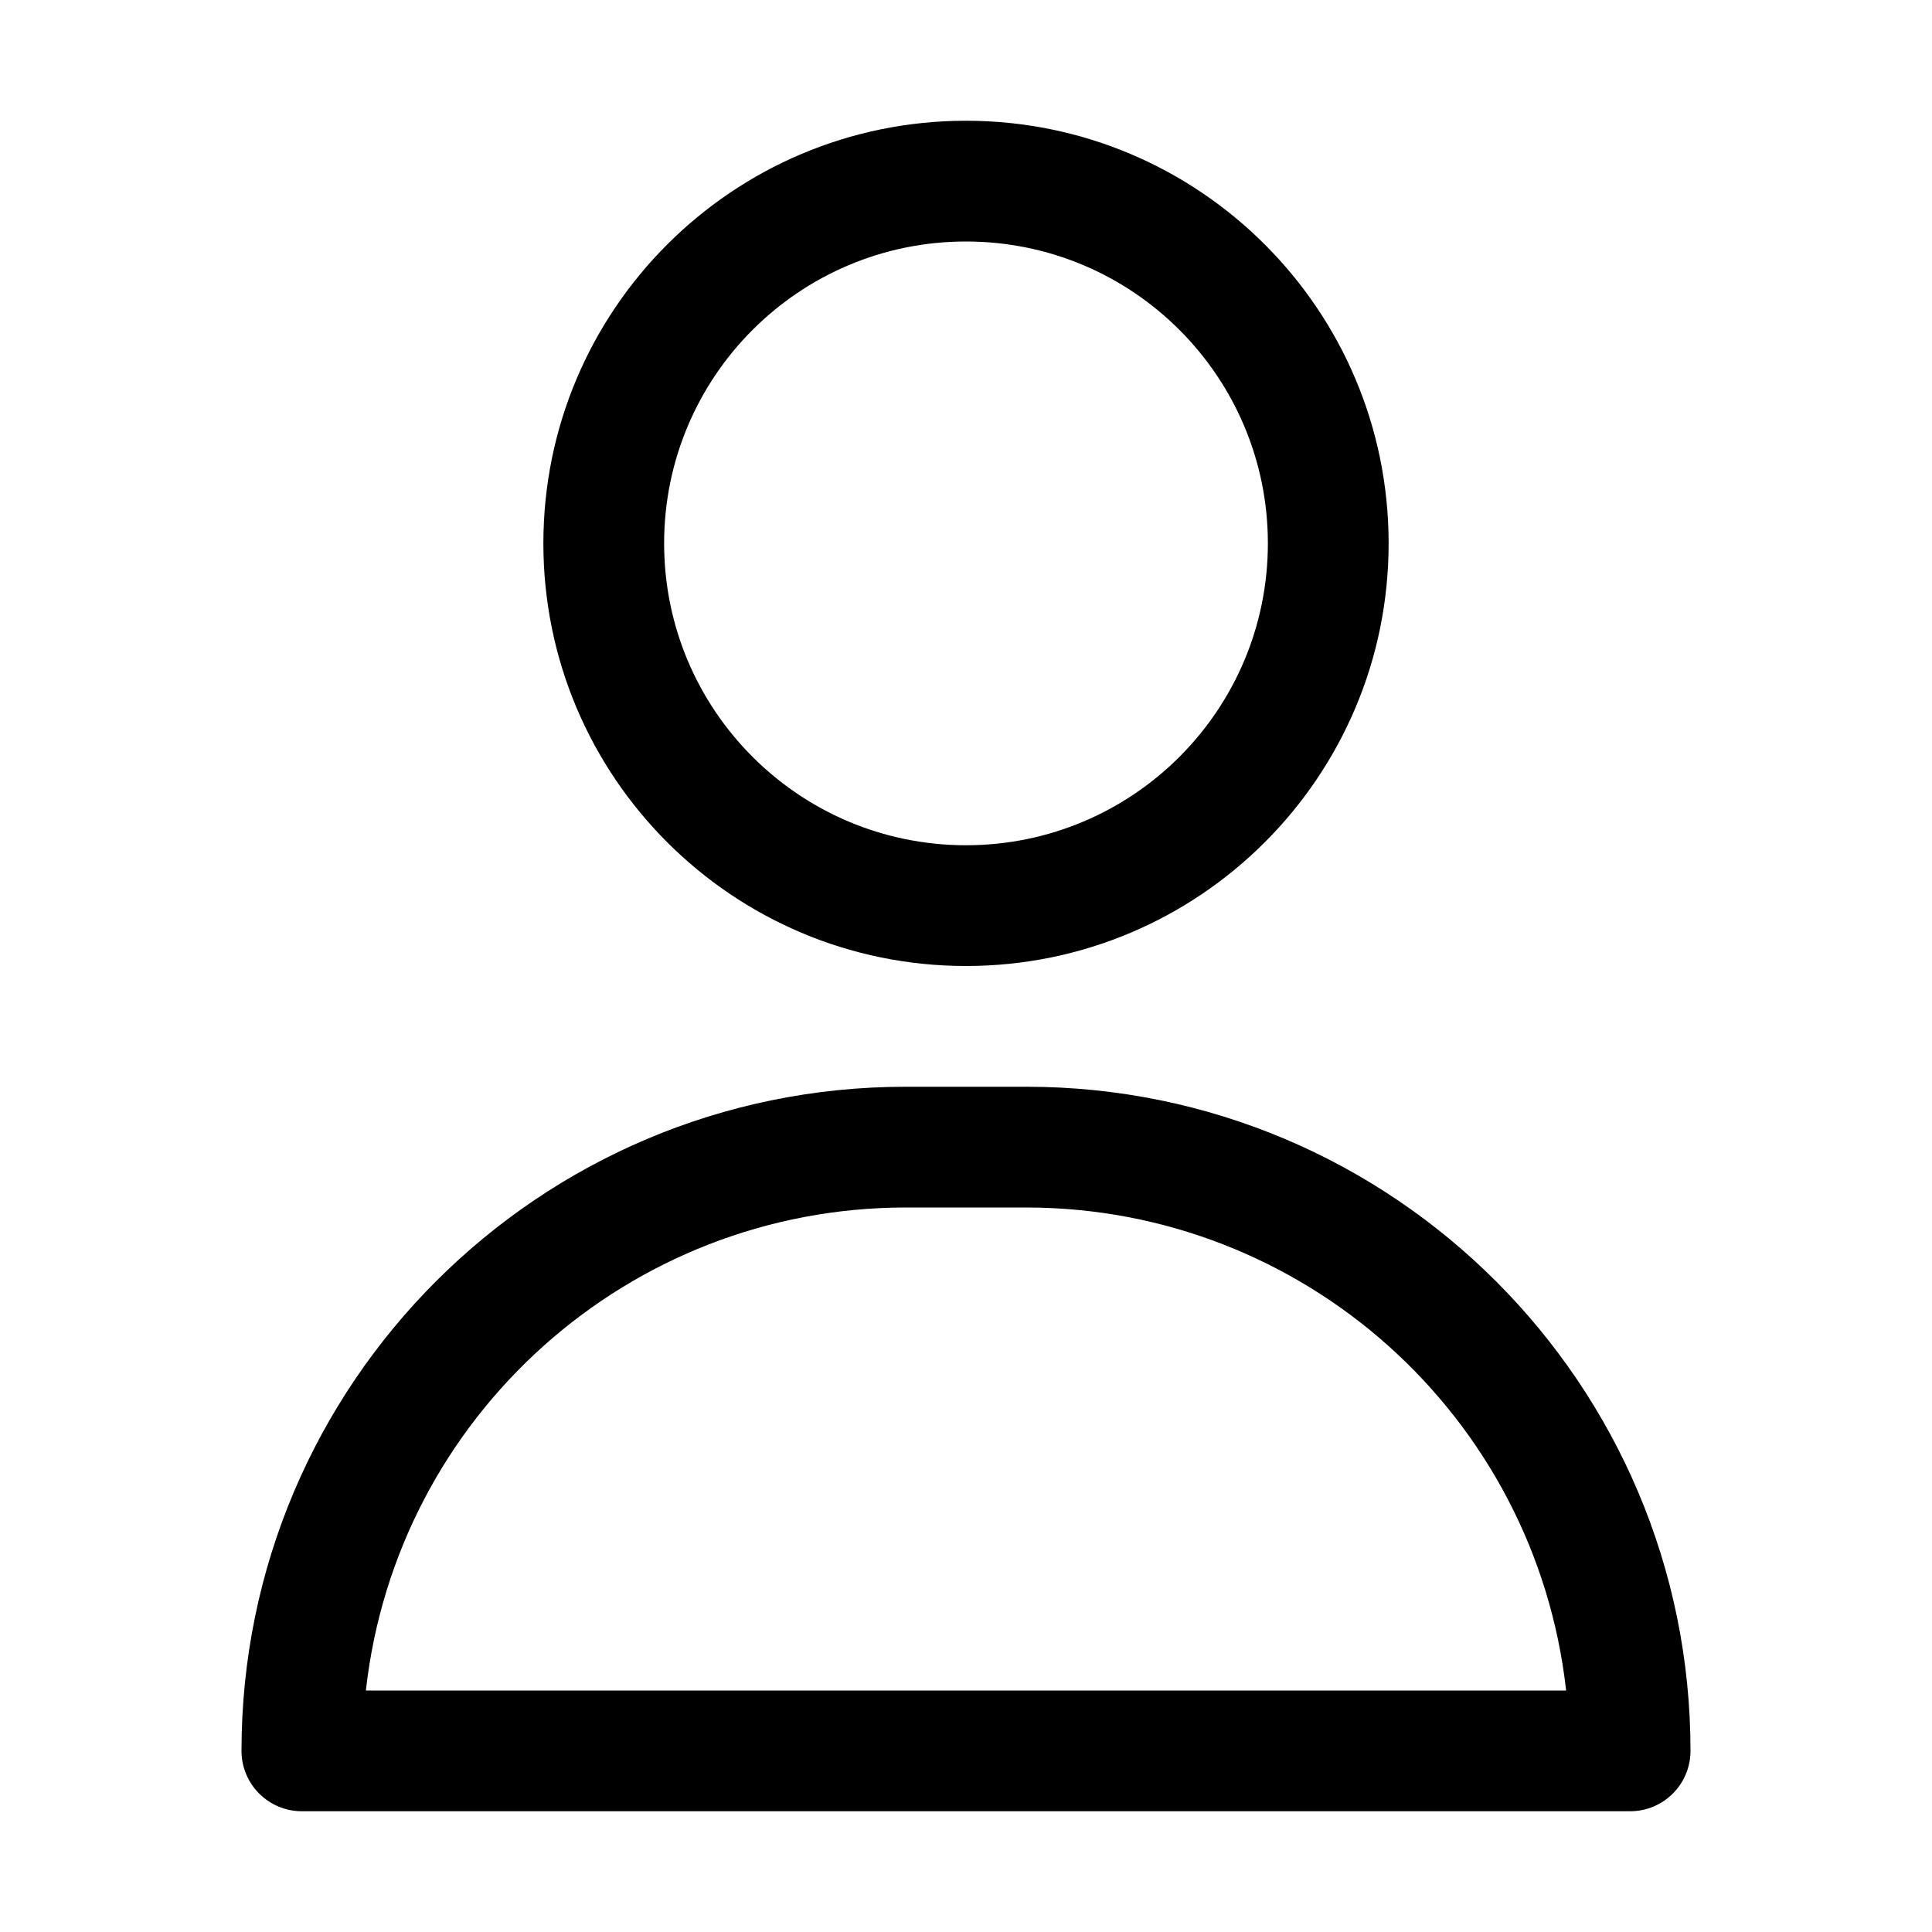
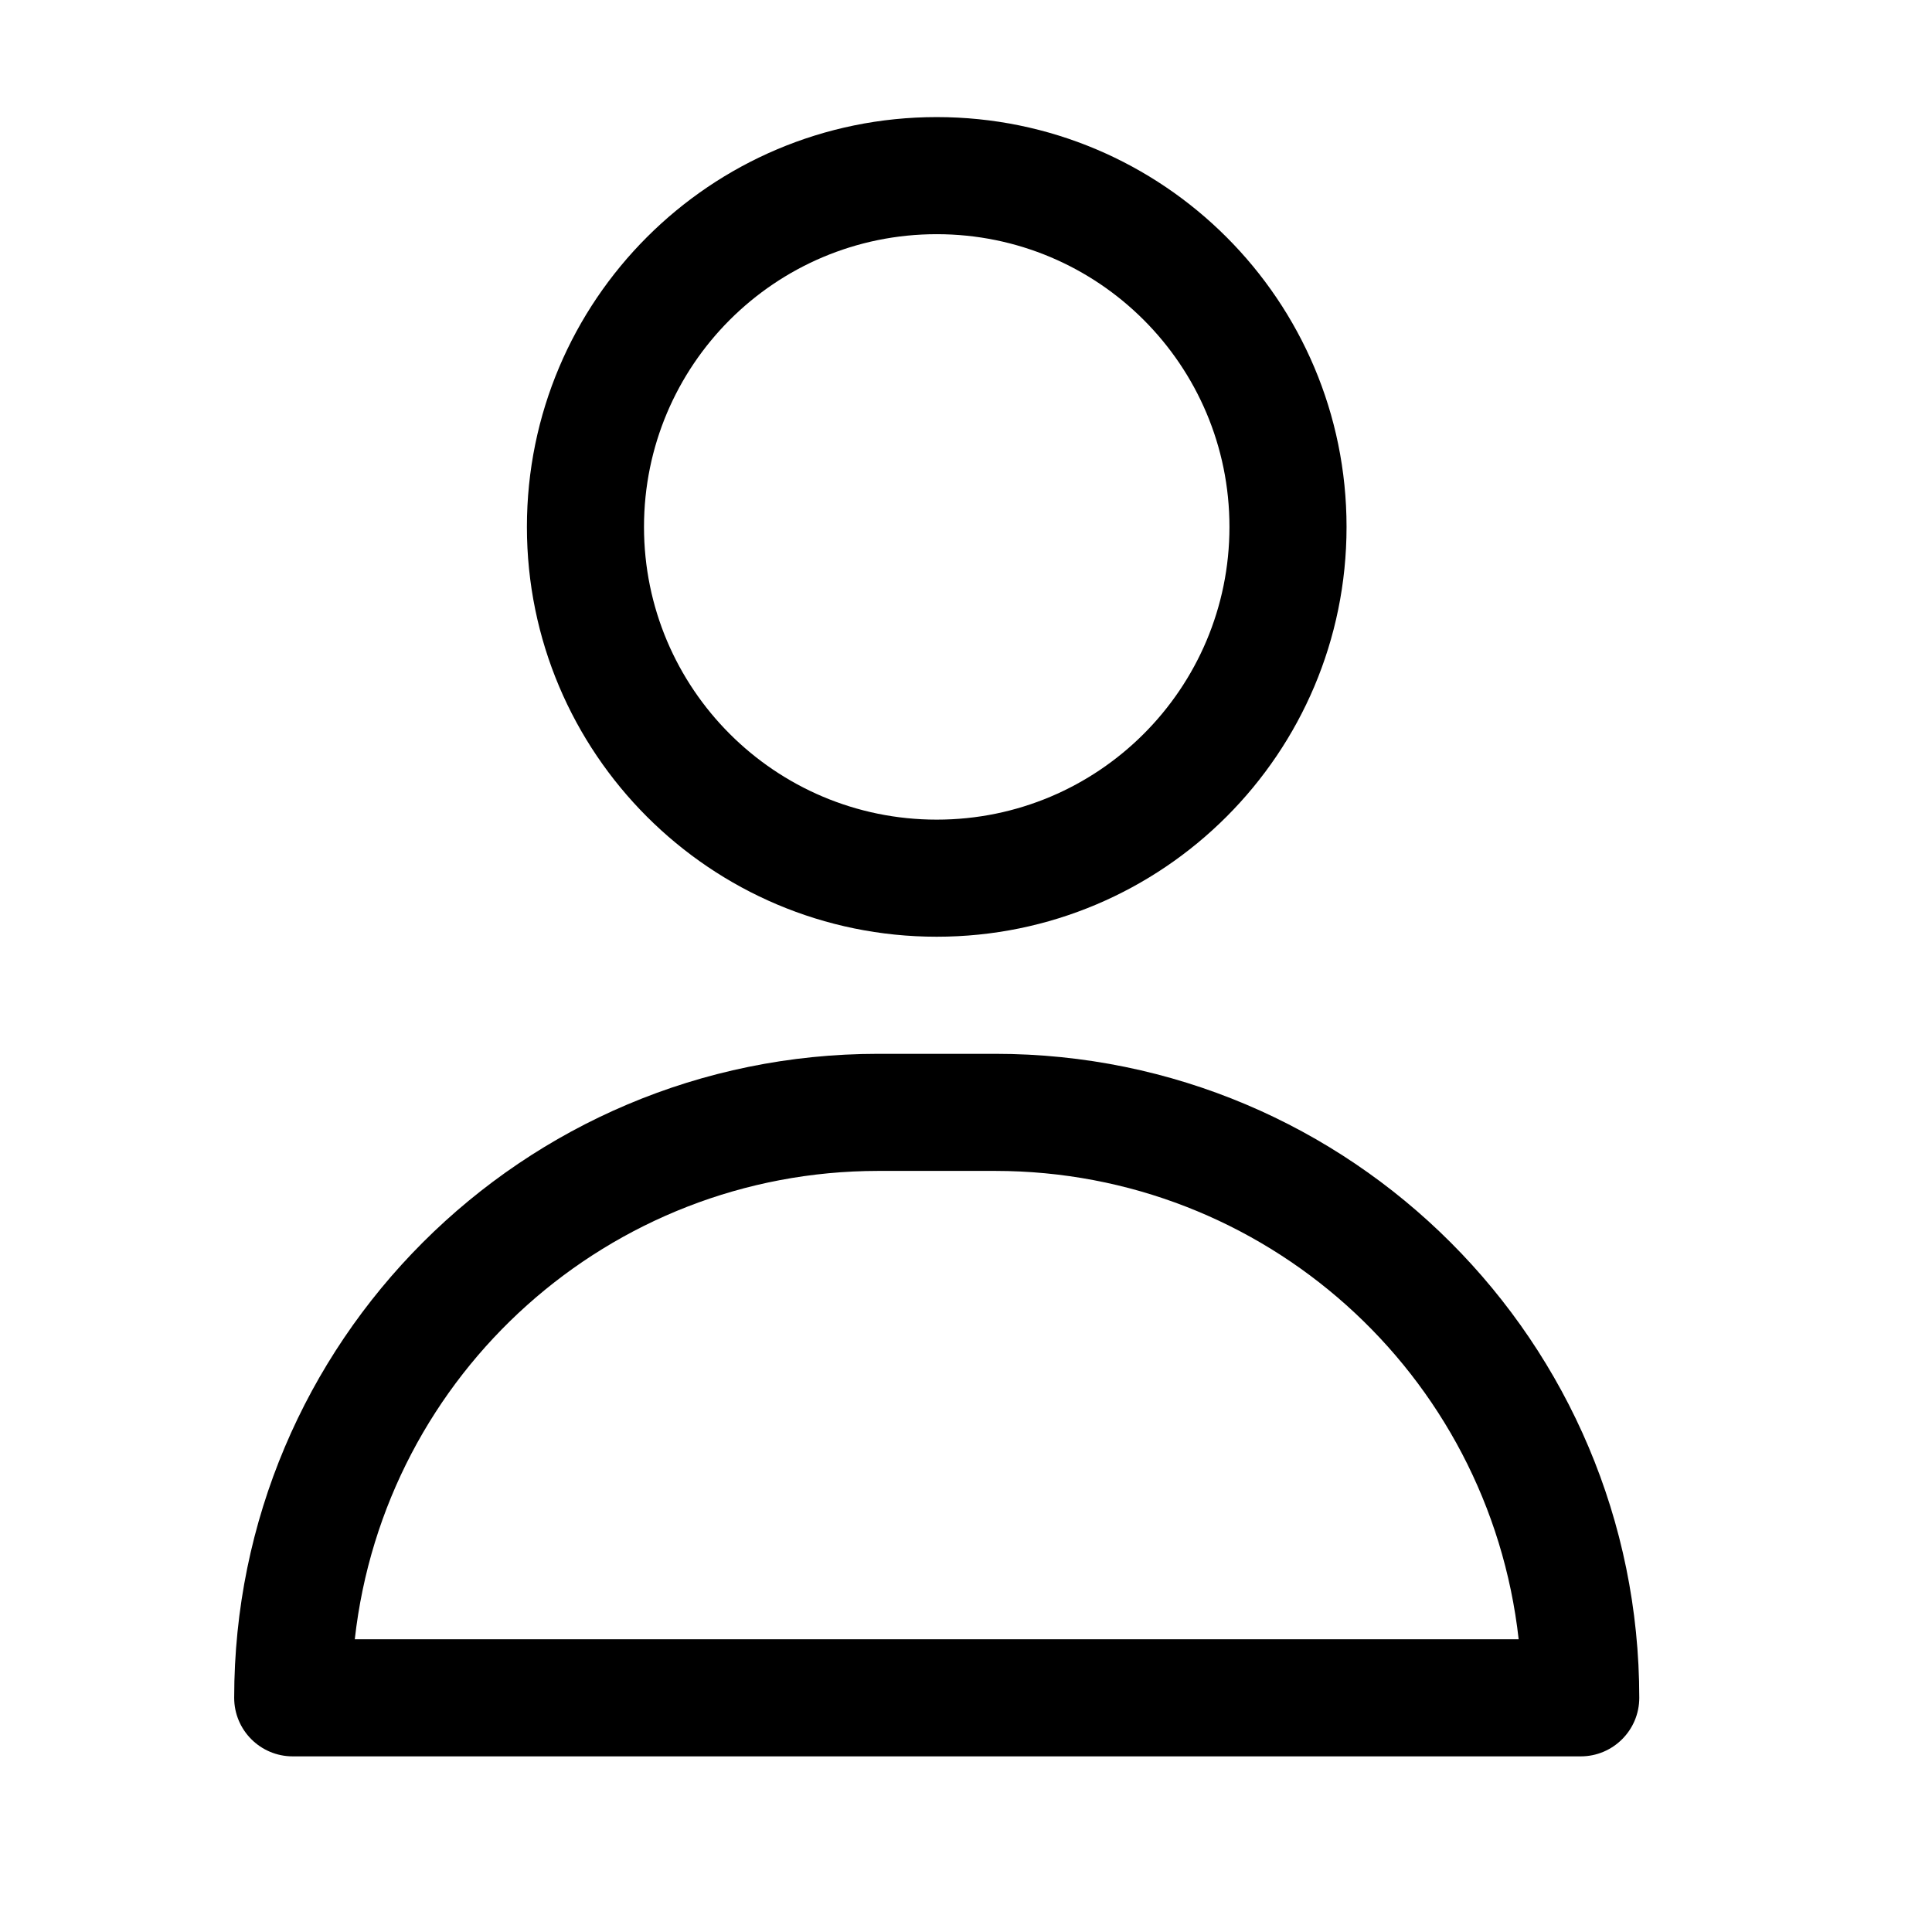
- <svg xmlns="http://www.w3.org/2000/svg" fill="#000000" viewBox="0 0 32 32">
+ <svg xmlns="http://www.w3.org/2000/svg" fill="#000000" viewBox="0 0 33 33">
  <g id="about">
    <path d="M16,16A7,7,0,1,0,9,9,7,7,0,0,0,16,16ZM16,4a5,5,0,1,1-5,5A5,5,0,0,1,16,4Z" />
    <path d="M17,18H15A11,11,0,0,0,4,29a1,1,0,0,0,1,1H27a1,1,0,0,0,1-1A11,11,0,0,0,17,18ZM6.06,28A9,9,0,0,1,15,20h2a9,9,0,0,1,8.94,8Z" />
  </g>
</svg>
